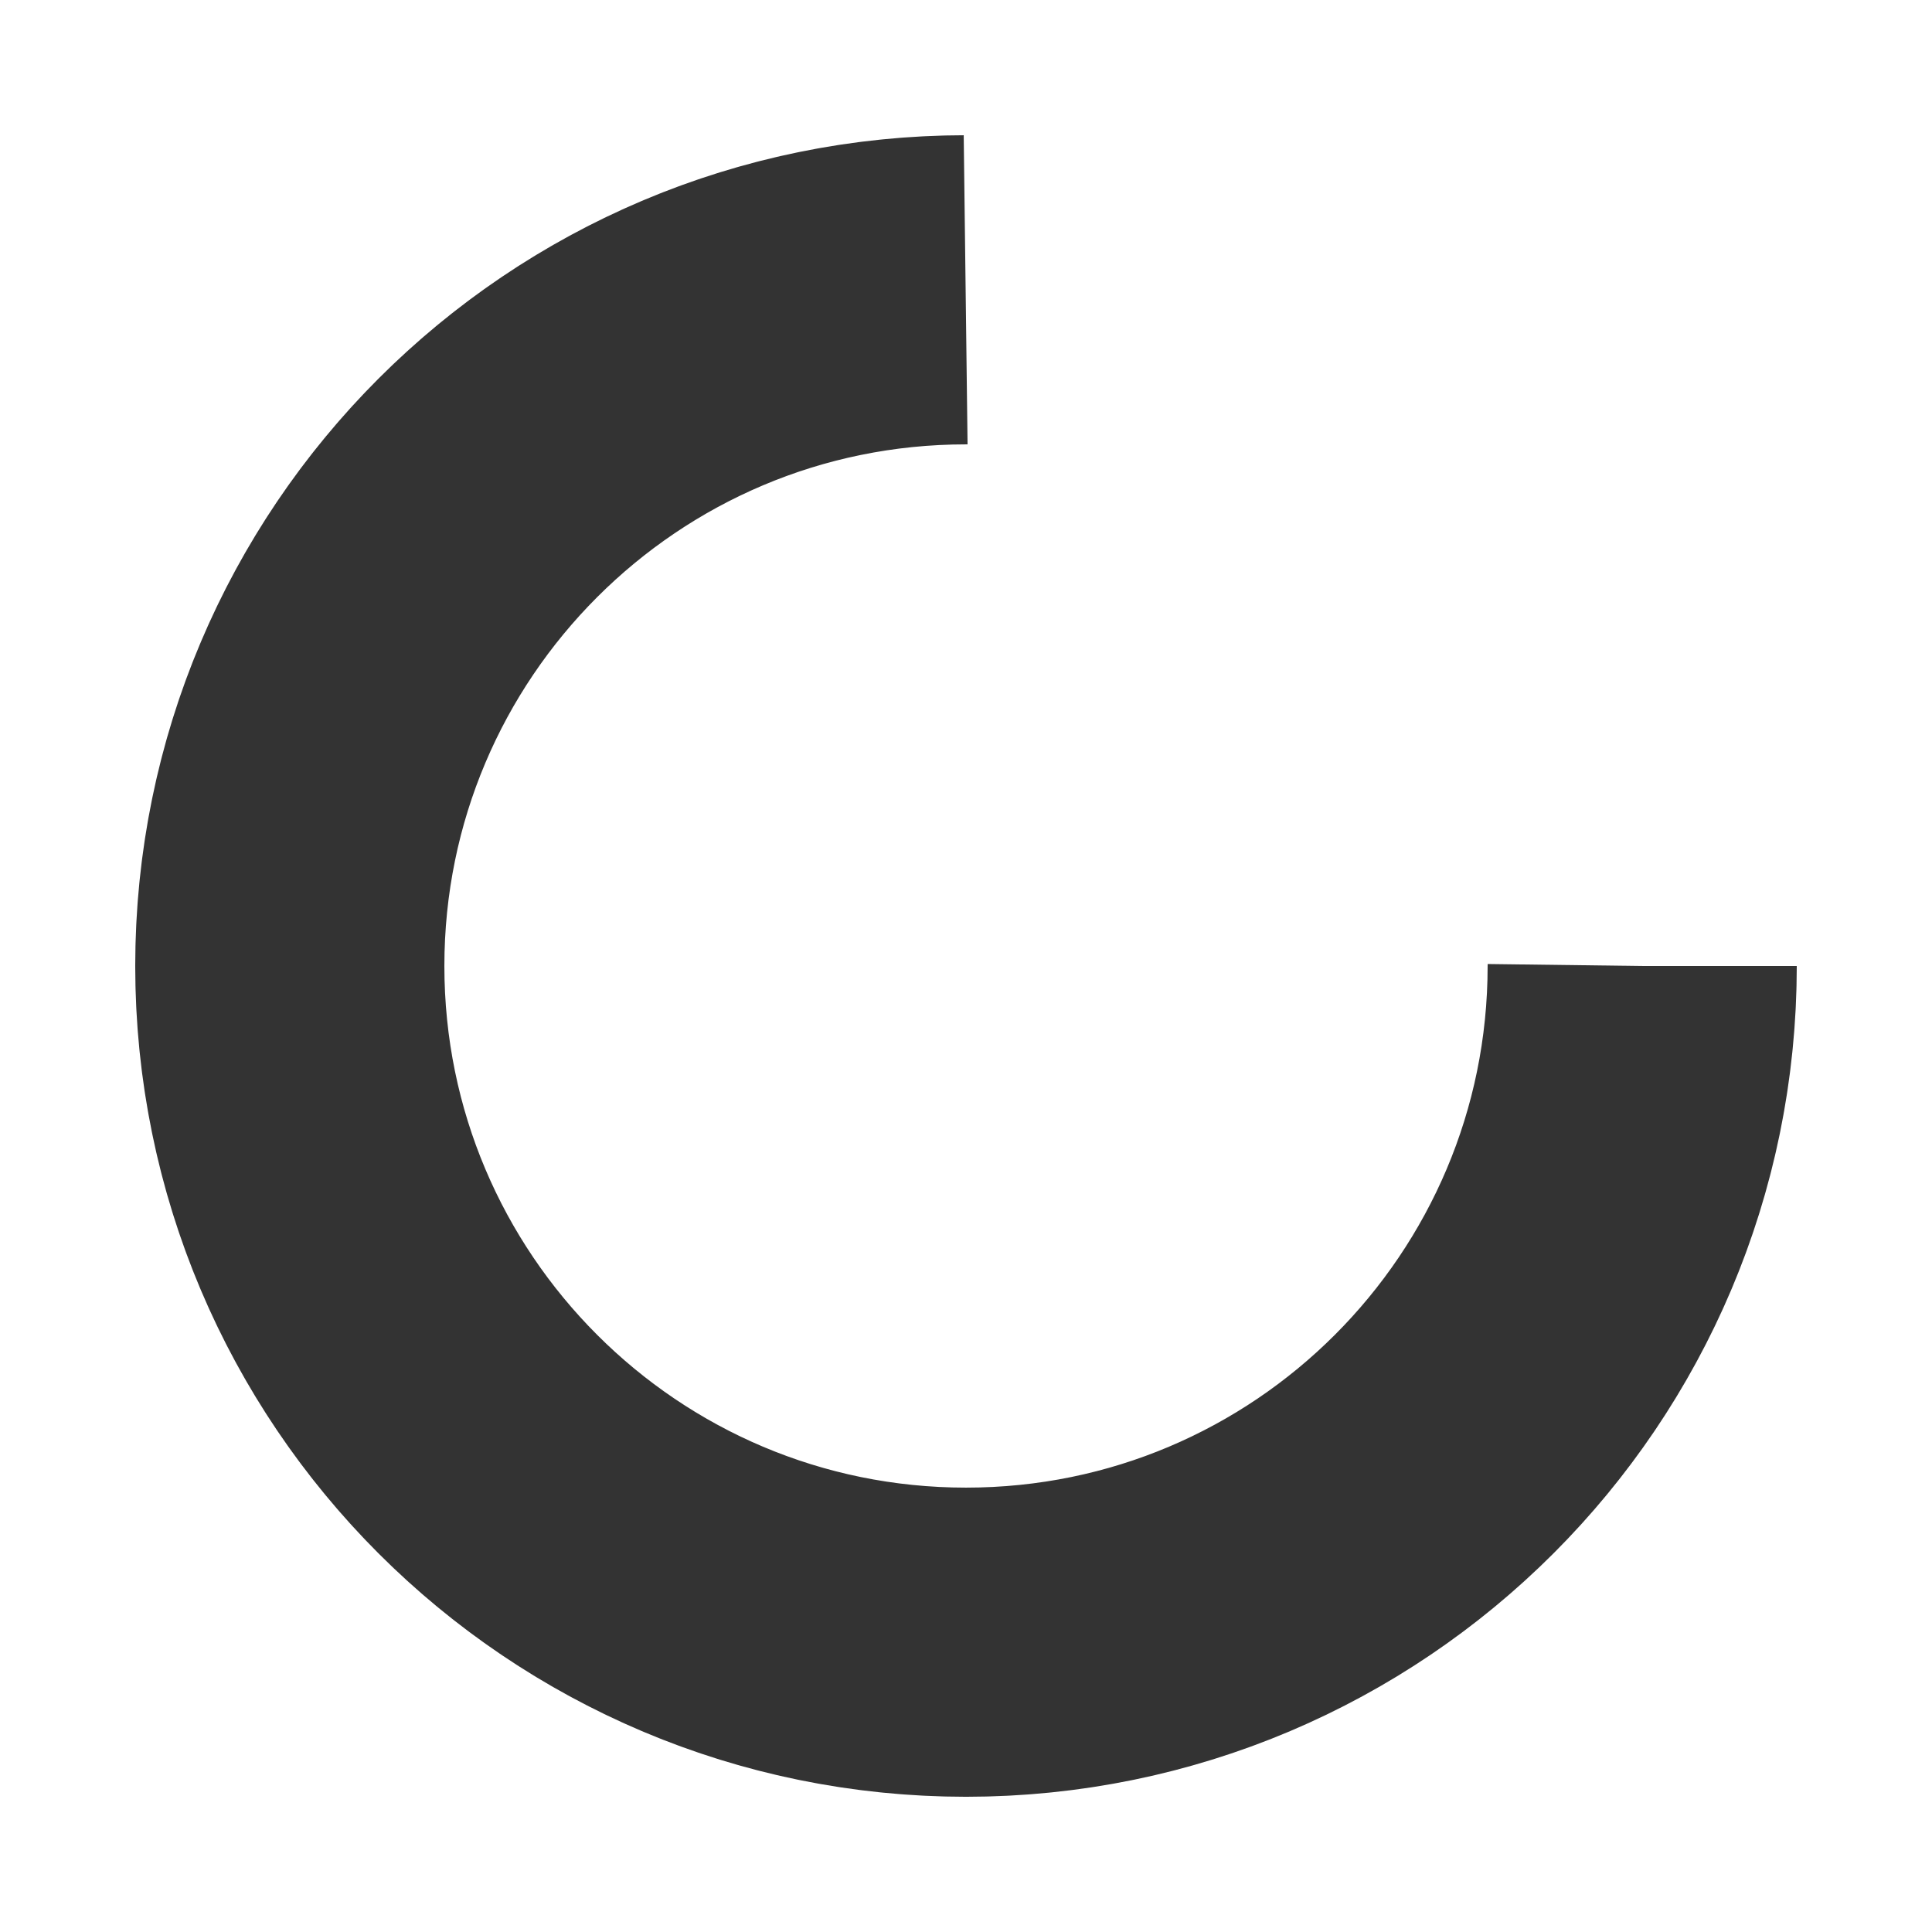
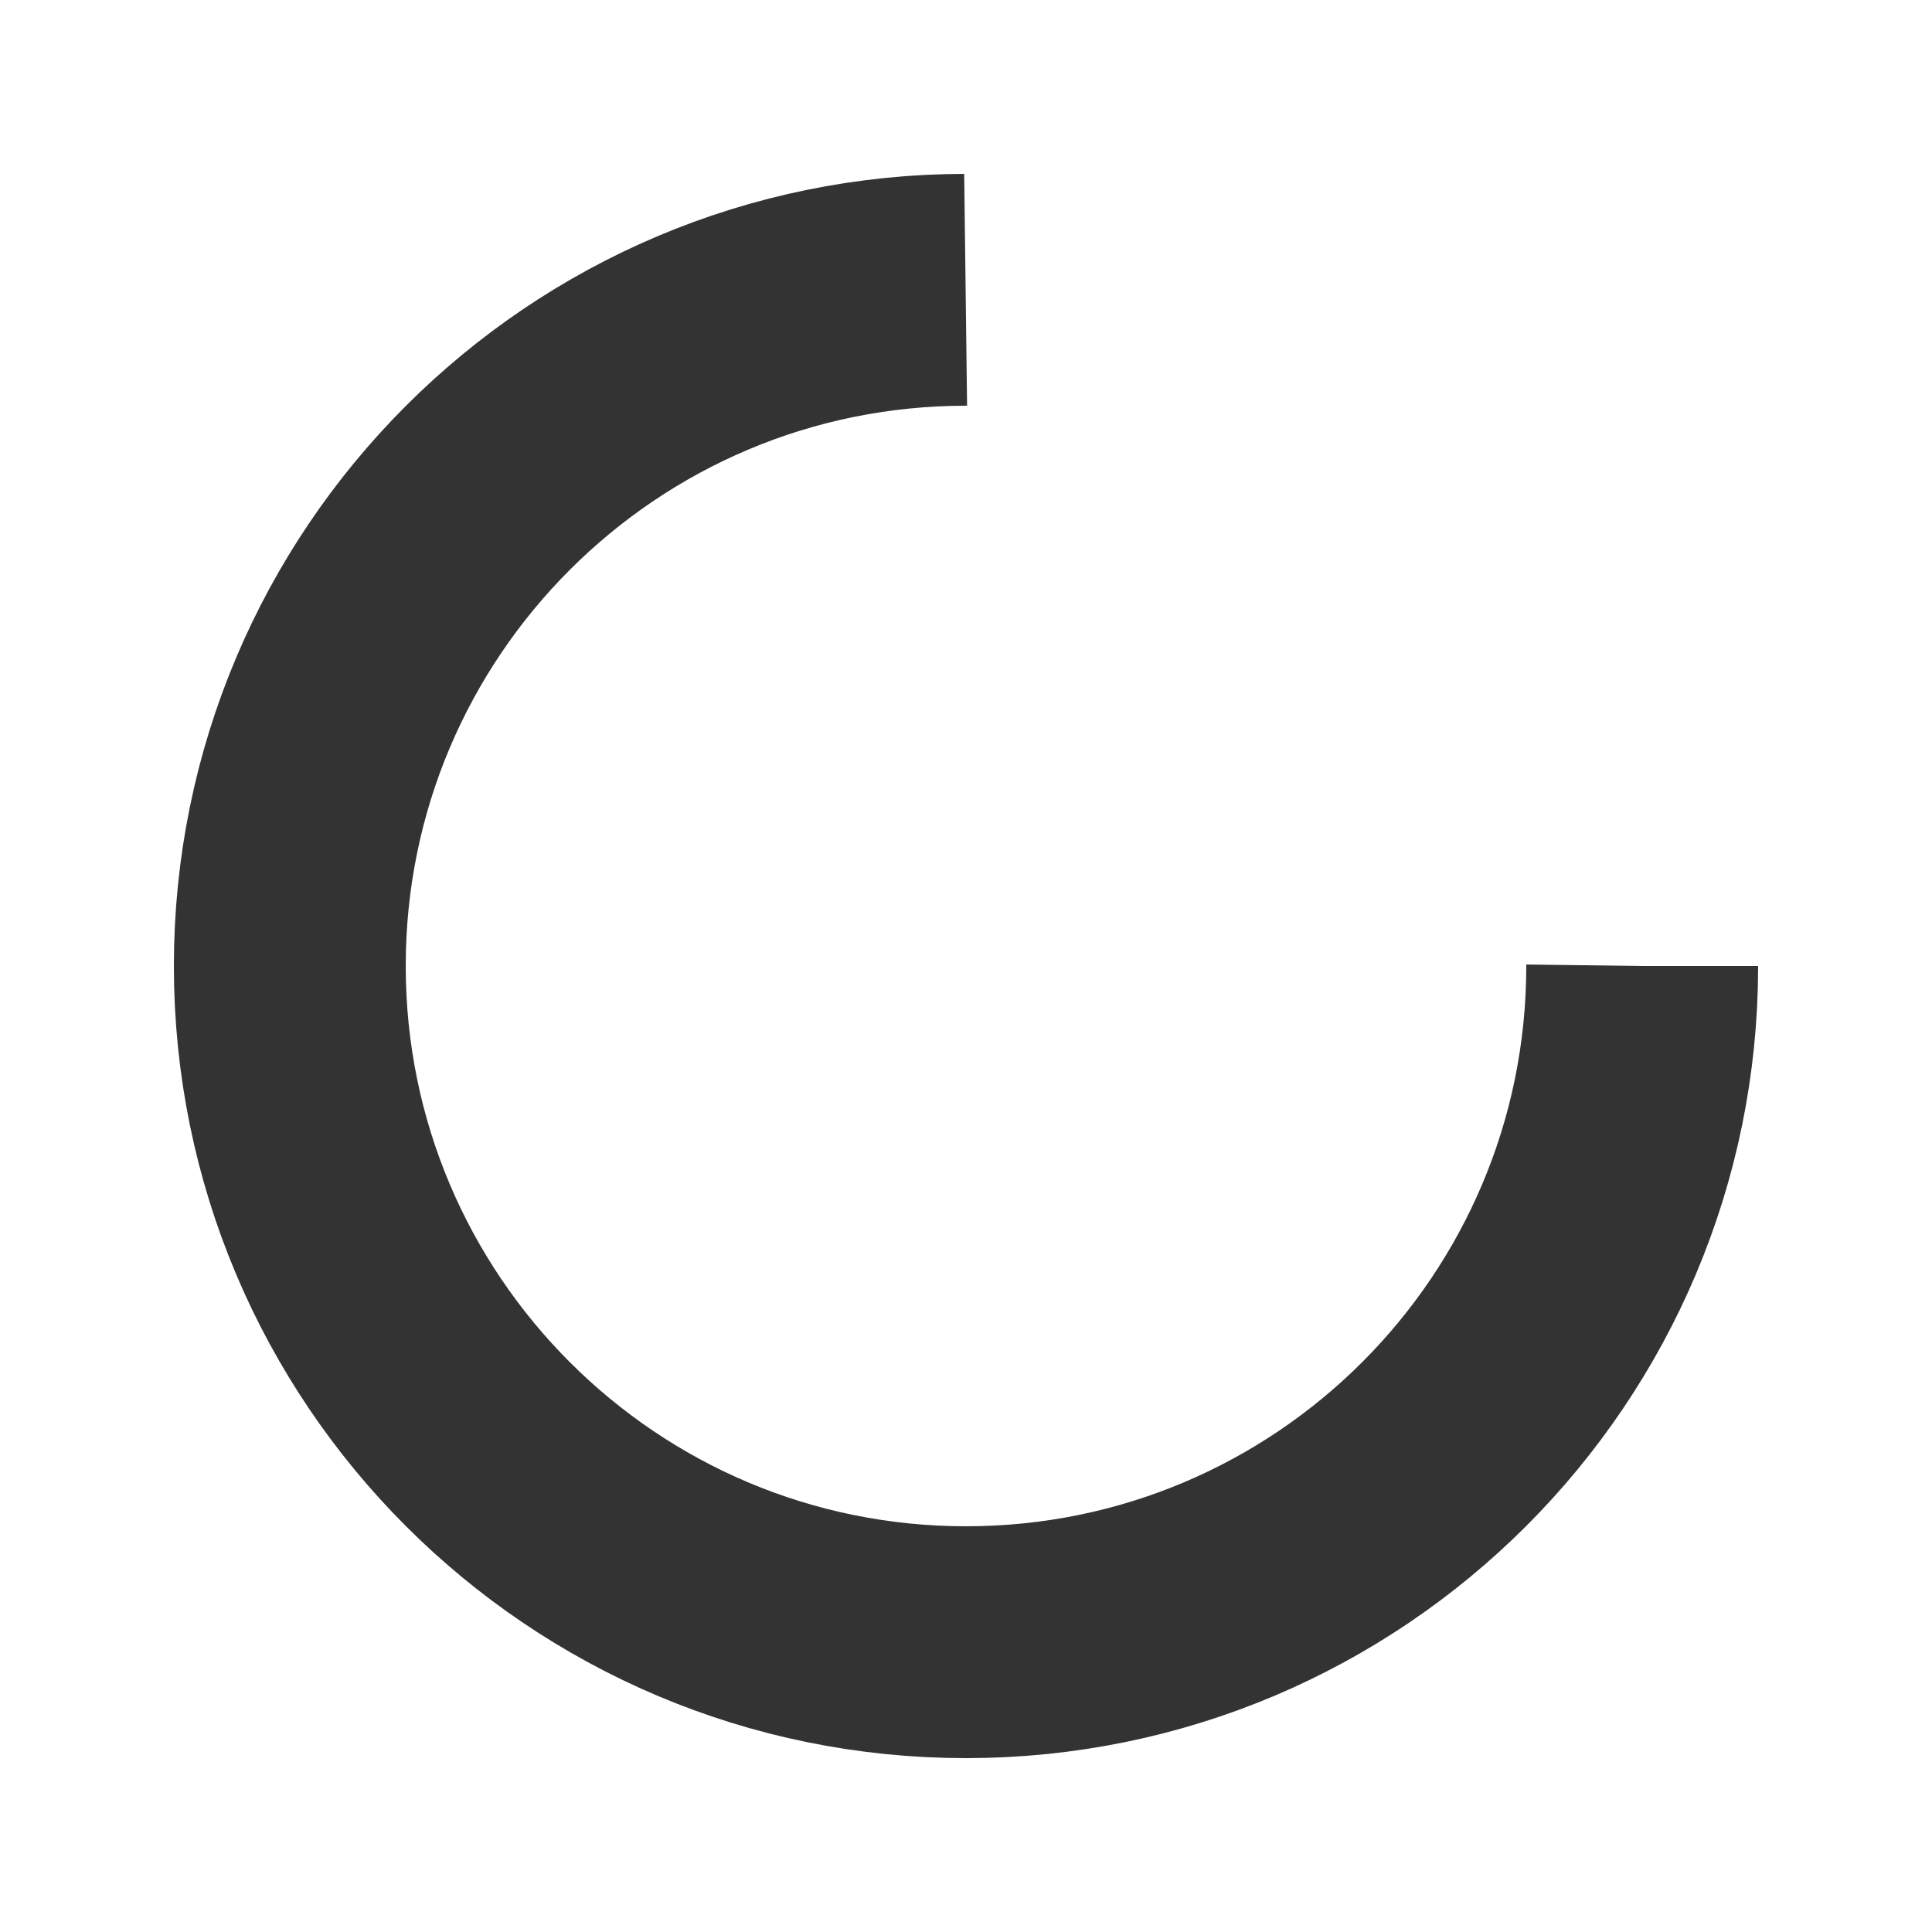
<svg xmlns="http://www.w3.org/2000/svg" style="margin: auto; background: rgb(255, 255, 255); display: block; shape-rendering: auto;" width="200px" height="200px" viewBox="0 0 100 100" preserveAspectRatio="xMidYMid">
-   <circle cx="50" cy="50" fill="none" stroke="#333333" stroke-width="16" r="35" stroke-dasharray="164.934 56.978">
+   <circle cx="50" cy="50" fill="none" stroke="#333333" stroke-width="12" r="35" stroke-dasharray="164.934 56.978">
    <animateTransform attributeName="transform" type="rotate" repeatCount="indefinite" dur="1s" values="0 50 50;360 50 50" keyTimes="0;1" />
  </circle>
</svg>
